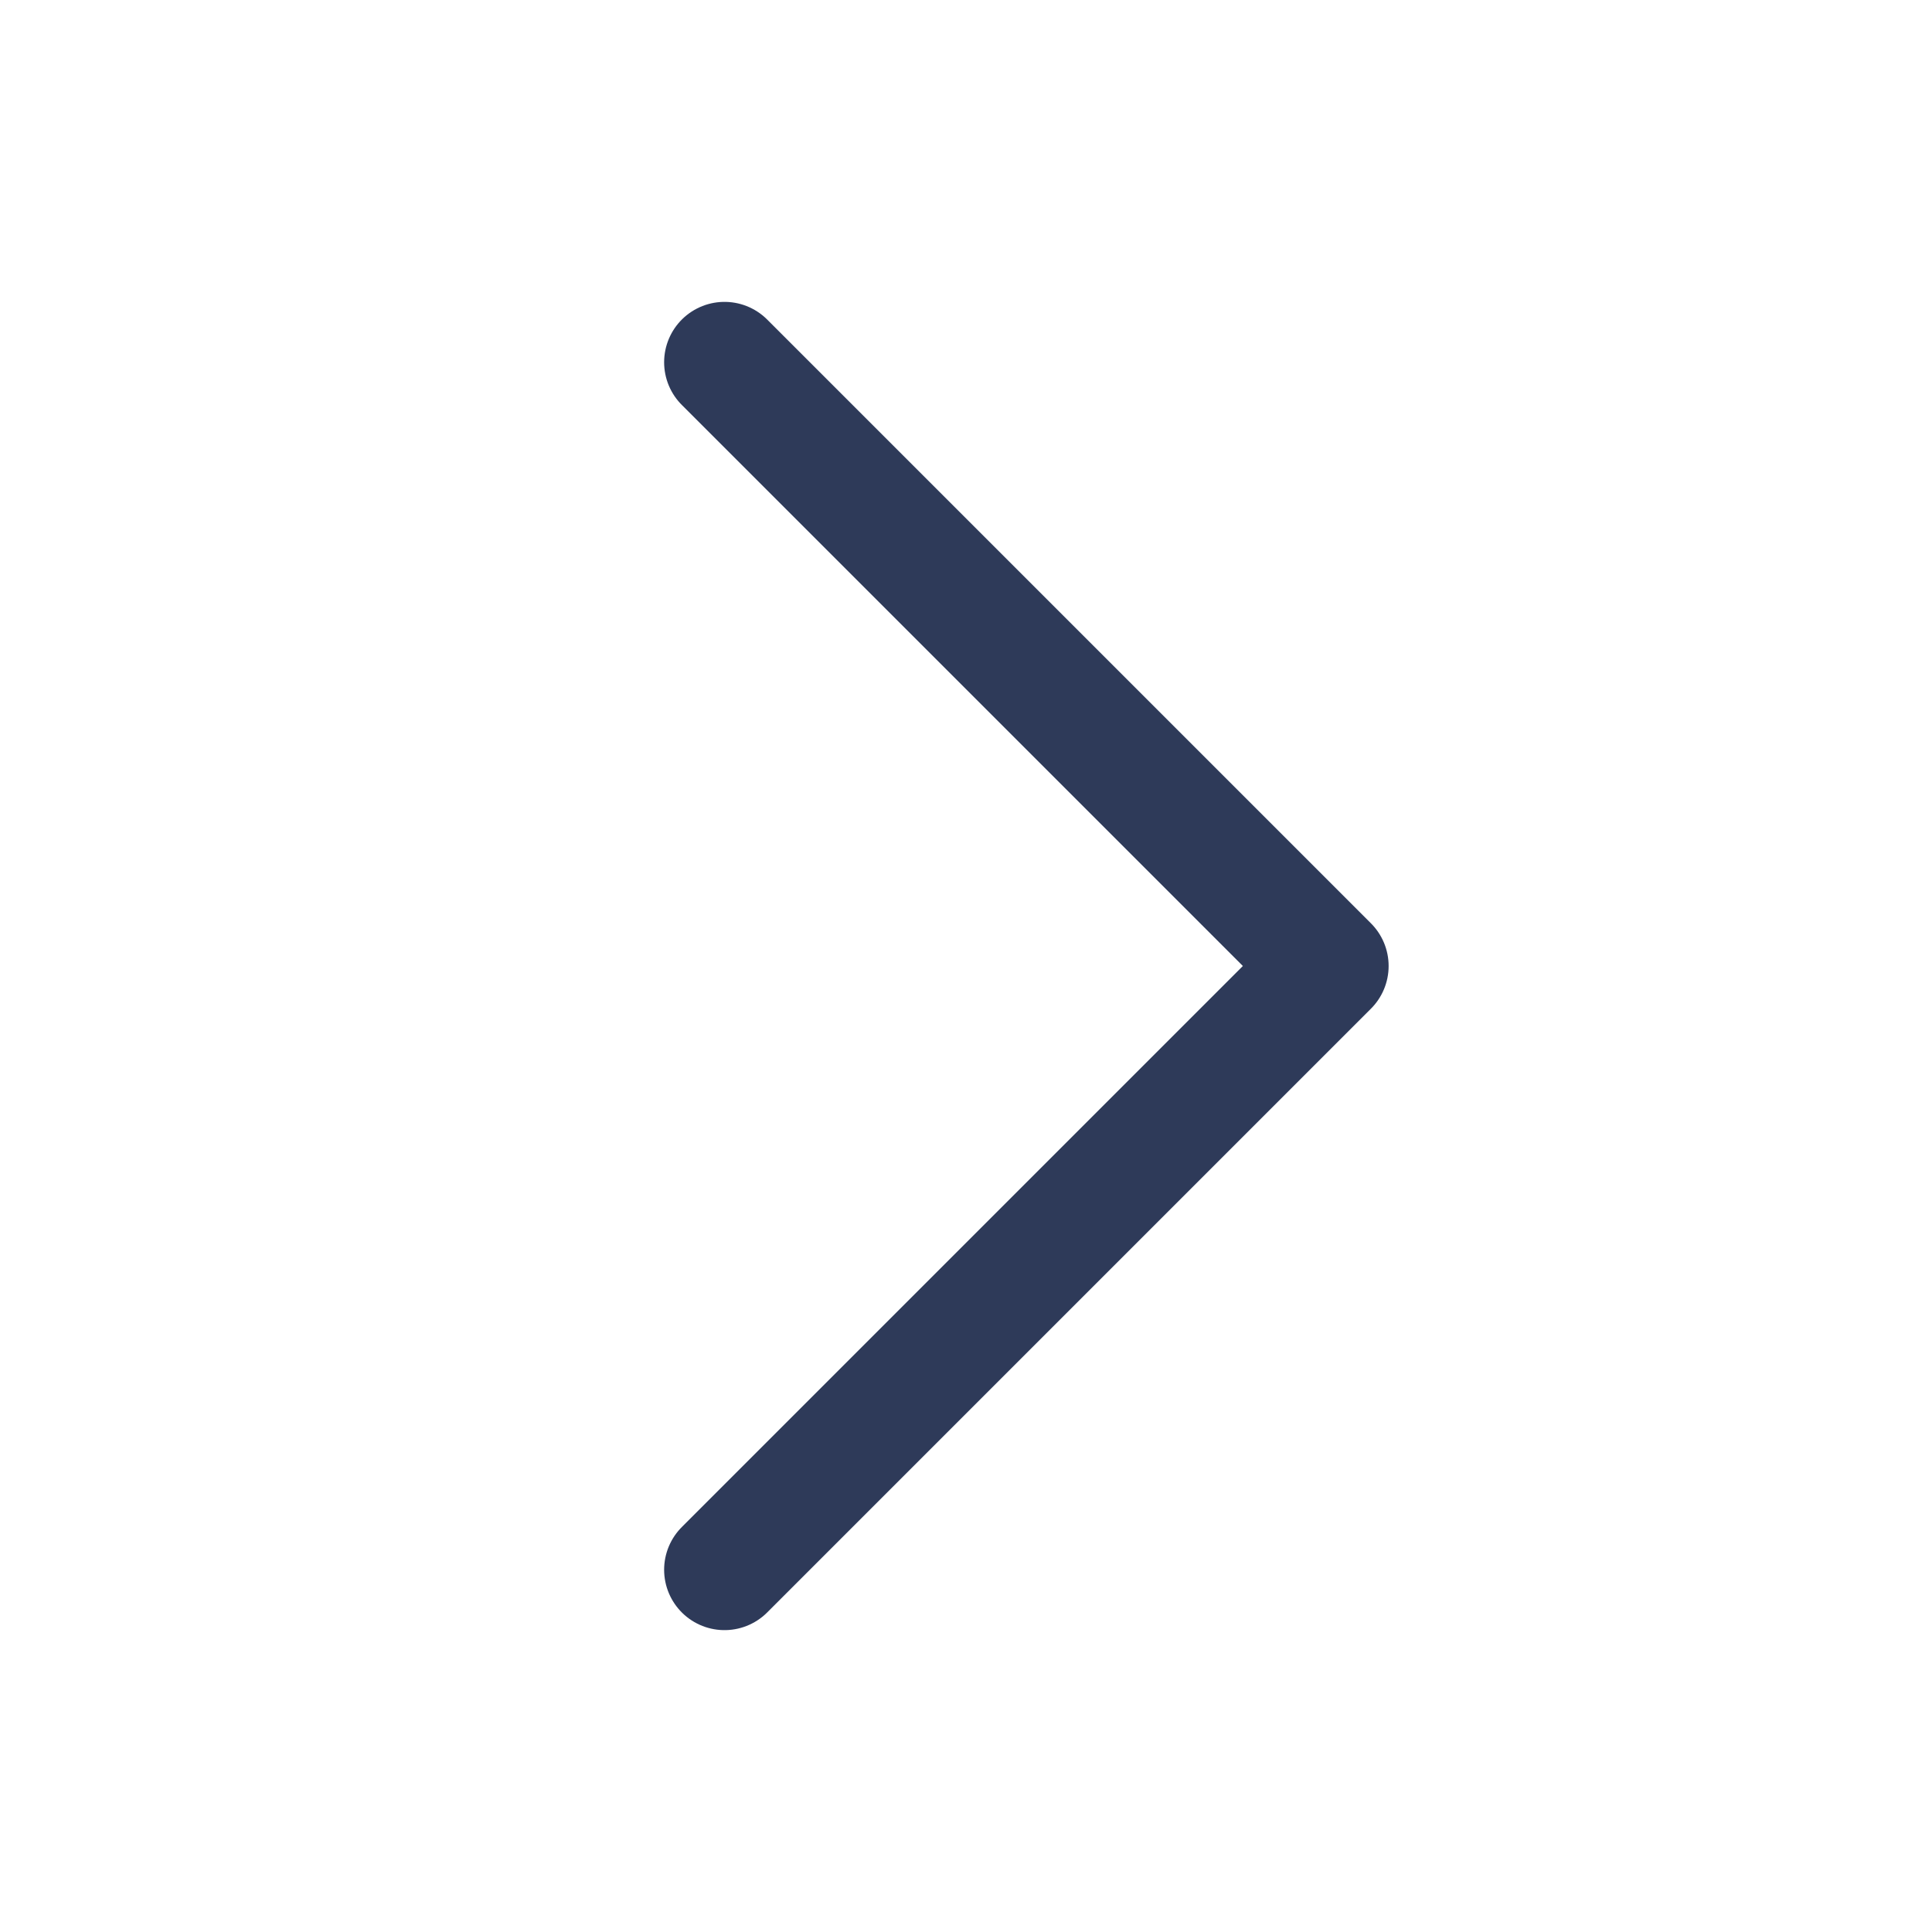
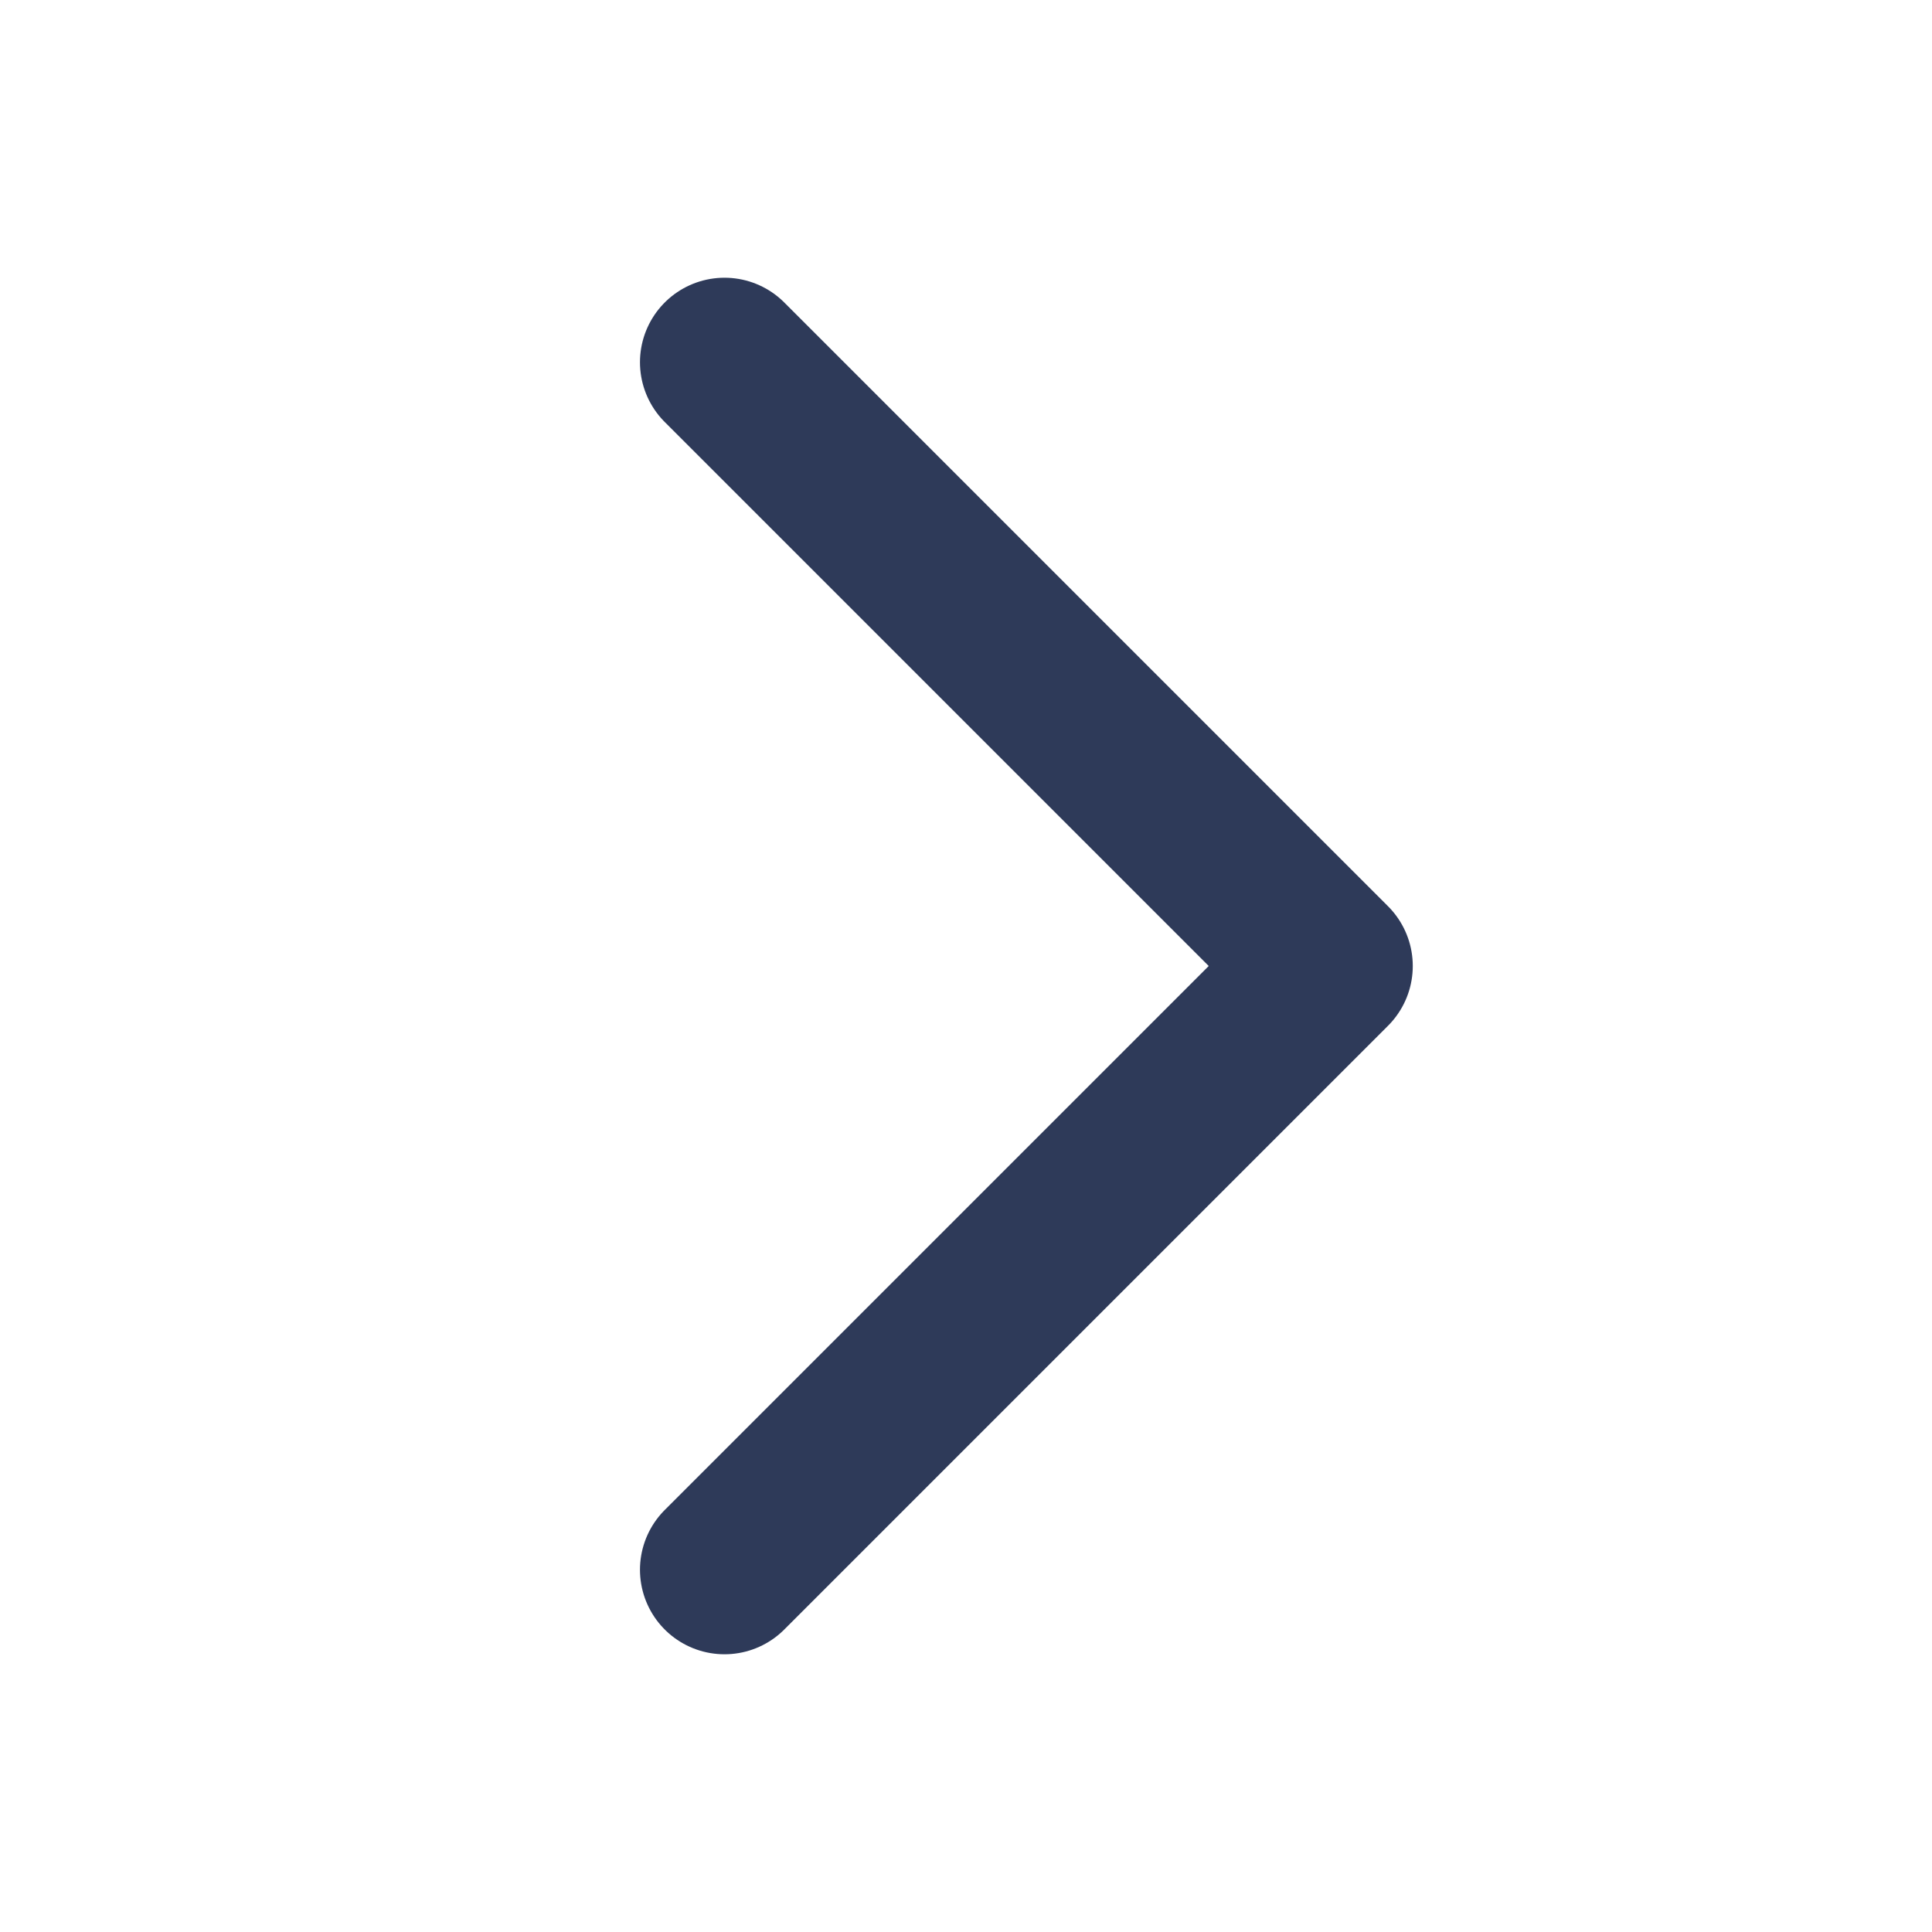
<svg xmlns="http://www.w3.org/2000/svg" width="16" height="16" viewBox="0 0 16 16">
  <g fill="none" fill-rule="evenodd">
    <g>
-       <g>
-         <g>
-           <path d="M0 0H16V16H0z" transform="translate(-1044, -824) translate(723, 824) translate(321, 0)" />
-           <path fill-rule="nonzero" stroke="#2E3A59" stroke-dasharray="0 0" stroke-linecap="round" stroke-linejoin="round" d="M6 13l5-5-5-5" transform="translate(-1044, -824) translate(723, 824) translate(321, 0)" />
-         </g>
-       </g>
+       <path d="M0 0H16V16H0z" />
+       <path fill-rule="nonzero" stroke="#2E3A59" stroke-dasharray="0 0" stroke-linecap="round" stroke-linejoin="round" stroke-width="1.4" d="M6 13l5-5-5-5" />
    </g>
  </g>
</svg>
